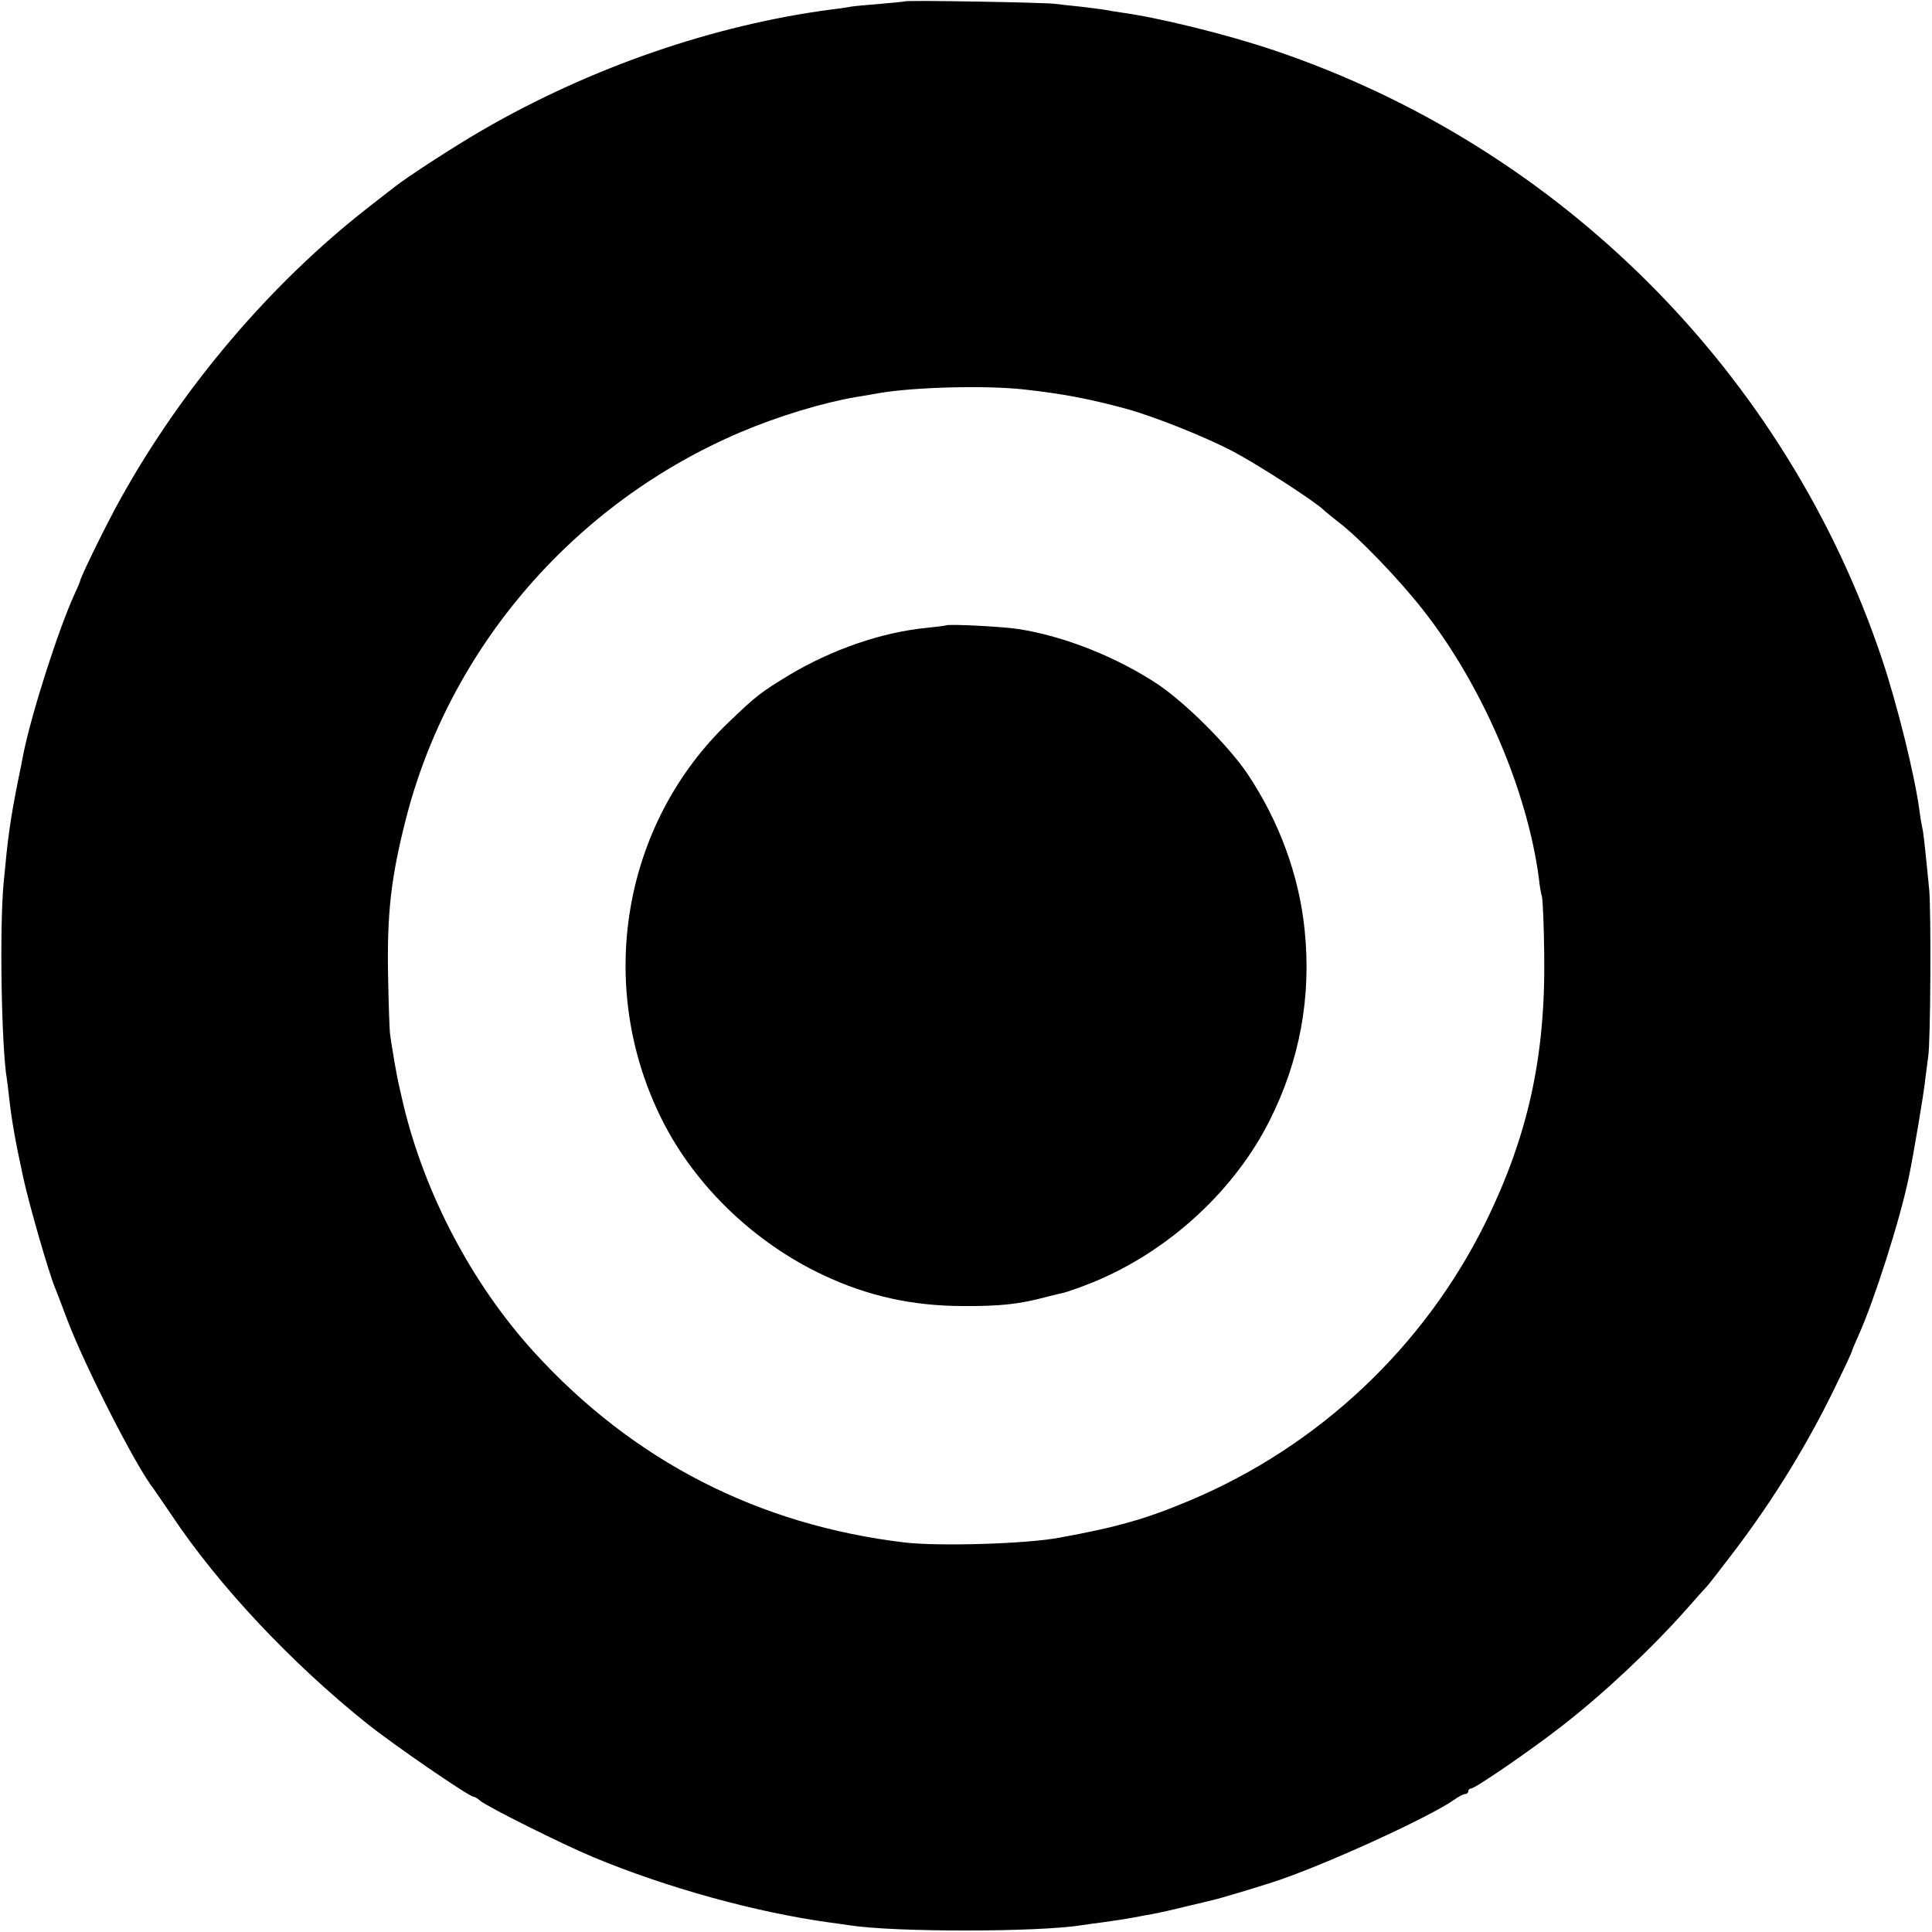
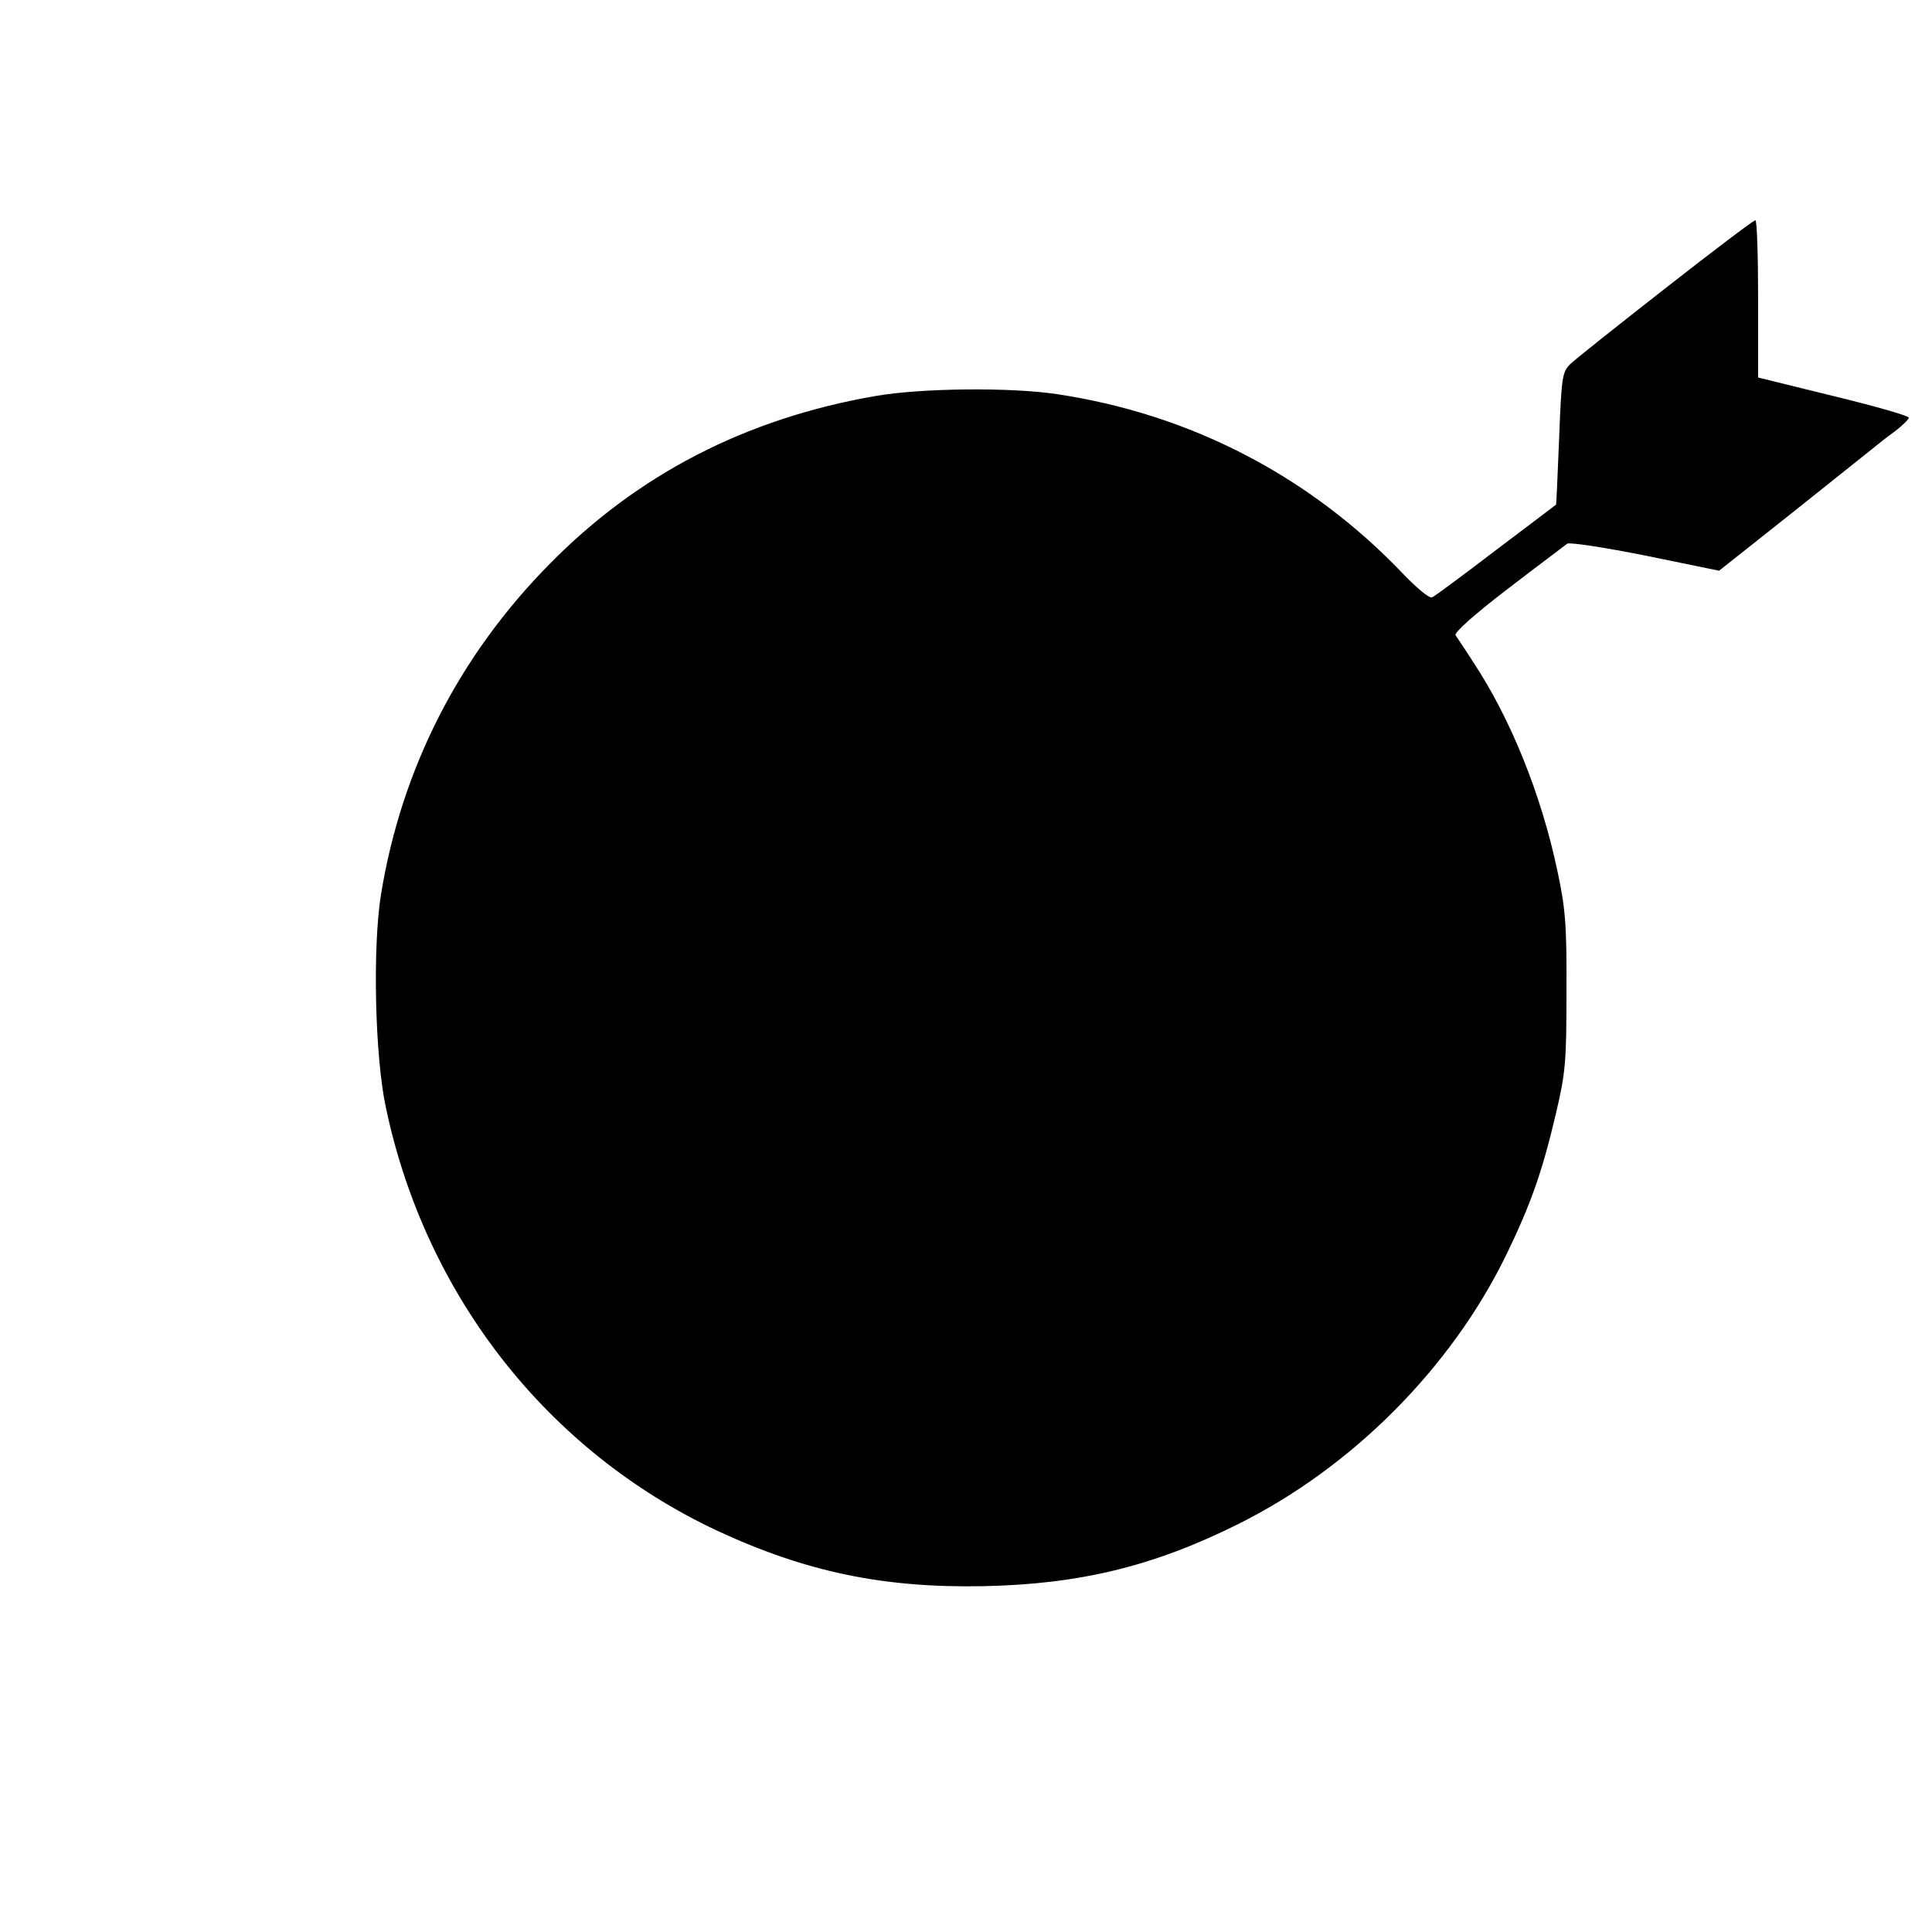
- <svg xmlns="http://www.w3.org/2000/svg" version="1.0" width="700pt" height="700pt" viewBox="0 0 700 700" preserveAspectRatio="xMidYMid meet">
-   <g transform="translate(0,700) scale(0.1,-0.1)" fill="#000000" stroke="none">
-     <path d="M3278 6995 c-1 -1 -42 -5 -89 -9 -47 -4 -95 -8 -105 -10 -10 -2 -41 -7 -69 -10 -428 -56 -875 -210 -1270 -439 -103 -60 -265 -165 -315 -204 -8 -6 -51 -40 -95 -74 -353 -275 -673 -651 -897 -1054 -49 -87 -148 -289 -148 -301 0 -2 -9 -23 -20 -47 -57 -123 -157 -435 -186 -582 -2 -11 -10 -54 -19 -95 -29 -147 -36 -200 -52 -370 -15 -164 -8 -592 12 -711 2 -13 6 -46 9 -74 9 -78 22 -152 51 -285 21 -96 91 -339 114 -395 5 -11 25 -65 46 -120 63 -166 249 -531 312 -610 4 -6 34 -49 65 -95 170 -255 433 -535 708 -755 92 -74 370 -265 386 -265 4 0 15 -6 23 -14 26 -22 298 -158 411 -205 267 -111 589 -200 859 -237 25 -3 57 -8 71 -10 163 -25 682 -25 842 1 13 2 46 7 73 10 71 10 87 13 115 18 14 3 43 8 65 12 22 4 76 16 120 27 44 10 87 21 96 23 25 5 157 45 219 65 178 57 568 235 660 300 15 11 33 20 39 20 6 0 11 5 11 10 0 6 5 10 10 10 15 0 220 141 330 227 152 118 324 280 450 422 36 41 70 79 76 85 6 6 48 61 94 121 150 197 277 405 383 628 26 53 47 99 47 102 0 2 11 28 24 57 57 127 151 421 182 573 17 81 54 301 59 350 4 33 9 71 11 85 9 46 11 524 4 605 -15 153 -21 210 -25 225 -2 8 -7 35 -10 60 -17 129 -80 384 -136 552 -348 1037 -1167 1857 -2204 2206 -168 57 -420 119 -555 137 -19 3 -46 7 -60 10 -13 2 -52 7 -86 11 -33 3 -74 8 -90 10 -32 5 -540 14 -546 9z m432 -1406 c143 -16 237 -34 370 -70 105 -29 290 -103 390 -156 87 -46 289 -176 325 -210 11 -10 36 -30 55 -45 73 -55 220 -208 306 -318 214 -272 378 -653 420 -975 2 -22 7 -51 11 -65 3 -14 7 -108 8 -210 5 -366 -58 -653 -211 -966 -223 -454 -607 -815 -1074 -1011 -157 -66 -261 -96 -470 -134 -120 -23 -435 -32 -560 -18 -532 63 -986 296 -1345 690 -224 246 -396 572 -474 899 -11 47 -22 96 -24 110 -3 14 -8 44 -12 68 -4 23 -9 54 -11 70 -3 15 -6 115 -8 222 -4 221 11 352 64 560 158 623 611 1148 1213 1404 136 58 299 107 416 127 31 5 71 12 88 15 131 22 387 28 523 13z" />
-     <path d="M3427 4734 c-1 -1 -33 -5 -71 -9 -162 -16 -341 -78 -497 -171 -103 -63 -117 -73 -217 -169 -388 -369 -487 -959 -242 -1445 120 -238 334 -443 583 -560 161 -76 324 -112 507 -112 135 -1 206 7 305 34 22 5 47 12 55 13 21 5 94 31 138 51 260 114 488 327 612 574 109 216 152 448 127 690 -20 198 -92 394 -207 566 -68 101 -223 256 -324 324 -149 99 -339 175 -507 201 -59 9 -255 19 -262 13z" />
+ <svg xmlns="http://www.w3.org/2000/svg" version="1.0" width="500pt" height="500pt" viewBox="0 0 500 500" preserveAspectRatio="xMidYMid meet">
+   <g transform="translate(0,500) scale(0.1,-0.1)" fill="#000000" stroke="none">
+     <path d="M4310 4254 c-124 -97 -235 -185 -247 -197 -20 -20 -22 -35 -28 -192 -4 -93 -7 -170 -8 -171 -1 -1 -71 -54 -156 -118 -85 -65 -159 -120 -165 -122 -7 -3 -39 24 -72 58 -241 254 -551 416 -899 468 -118 18 -351 16 -470 -5 -334 -58 -614 -202 -843 -435 -234 -237 -383 -529 -436 -855 -22 -136 -16 -420 13 -553 103 -486 418 -887 856 -1093 230 -107 431 -149 690 -144 248 5 439 51 658 160 296 147 552 404 695 697 64 132 93 215 128 363 26 110 28 137 28 320 1 172 -3 215 -23 309 -42 200 -122 397 -218 542 -21 33 -42 64 -46 70 -4 7 50 55 135 120 78 60 148 112 154 117 7 4 98 -10 203 -31 l190 -39 188 149 c103 82 197 157 208 166 11 9 37 30 58 45 20 15 37 32 37 36 0 5 -88 30 -195 56 l-195 48 0 203 c0 112 -3 204 -7 204 -5 0 -109 -79 -233 -176z" />
  </g>
</svg>
